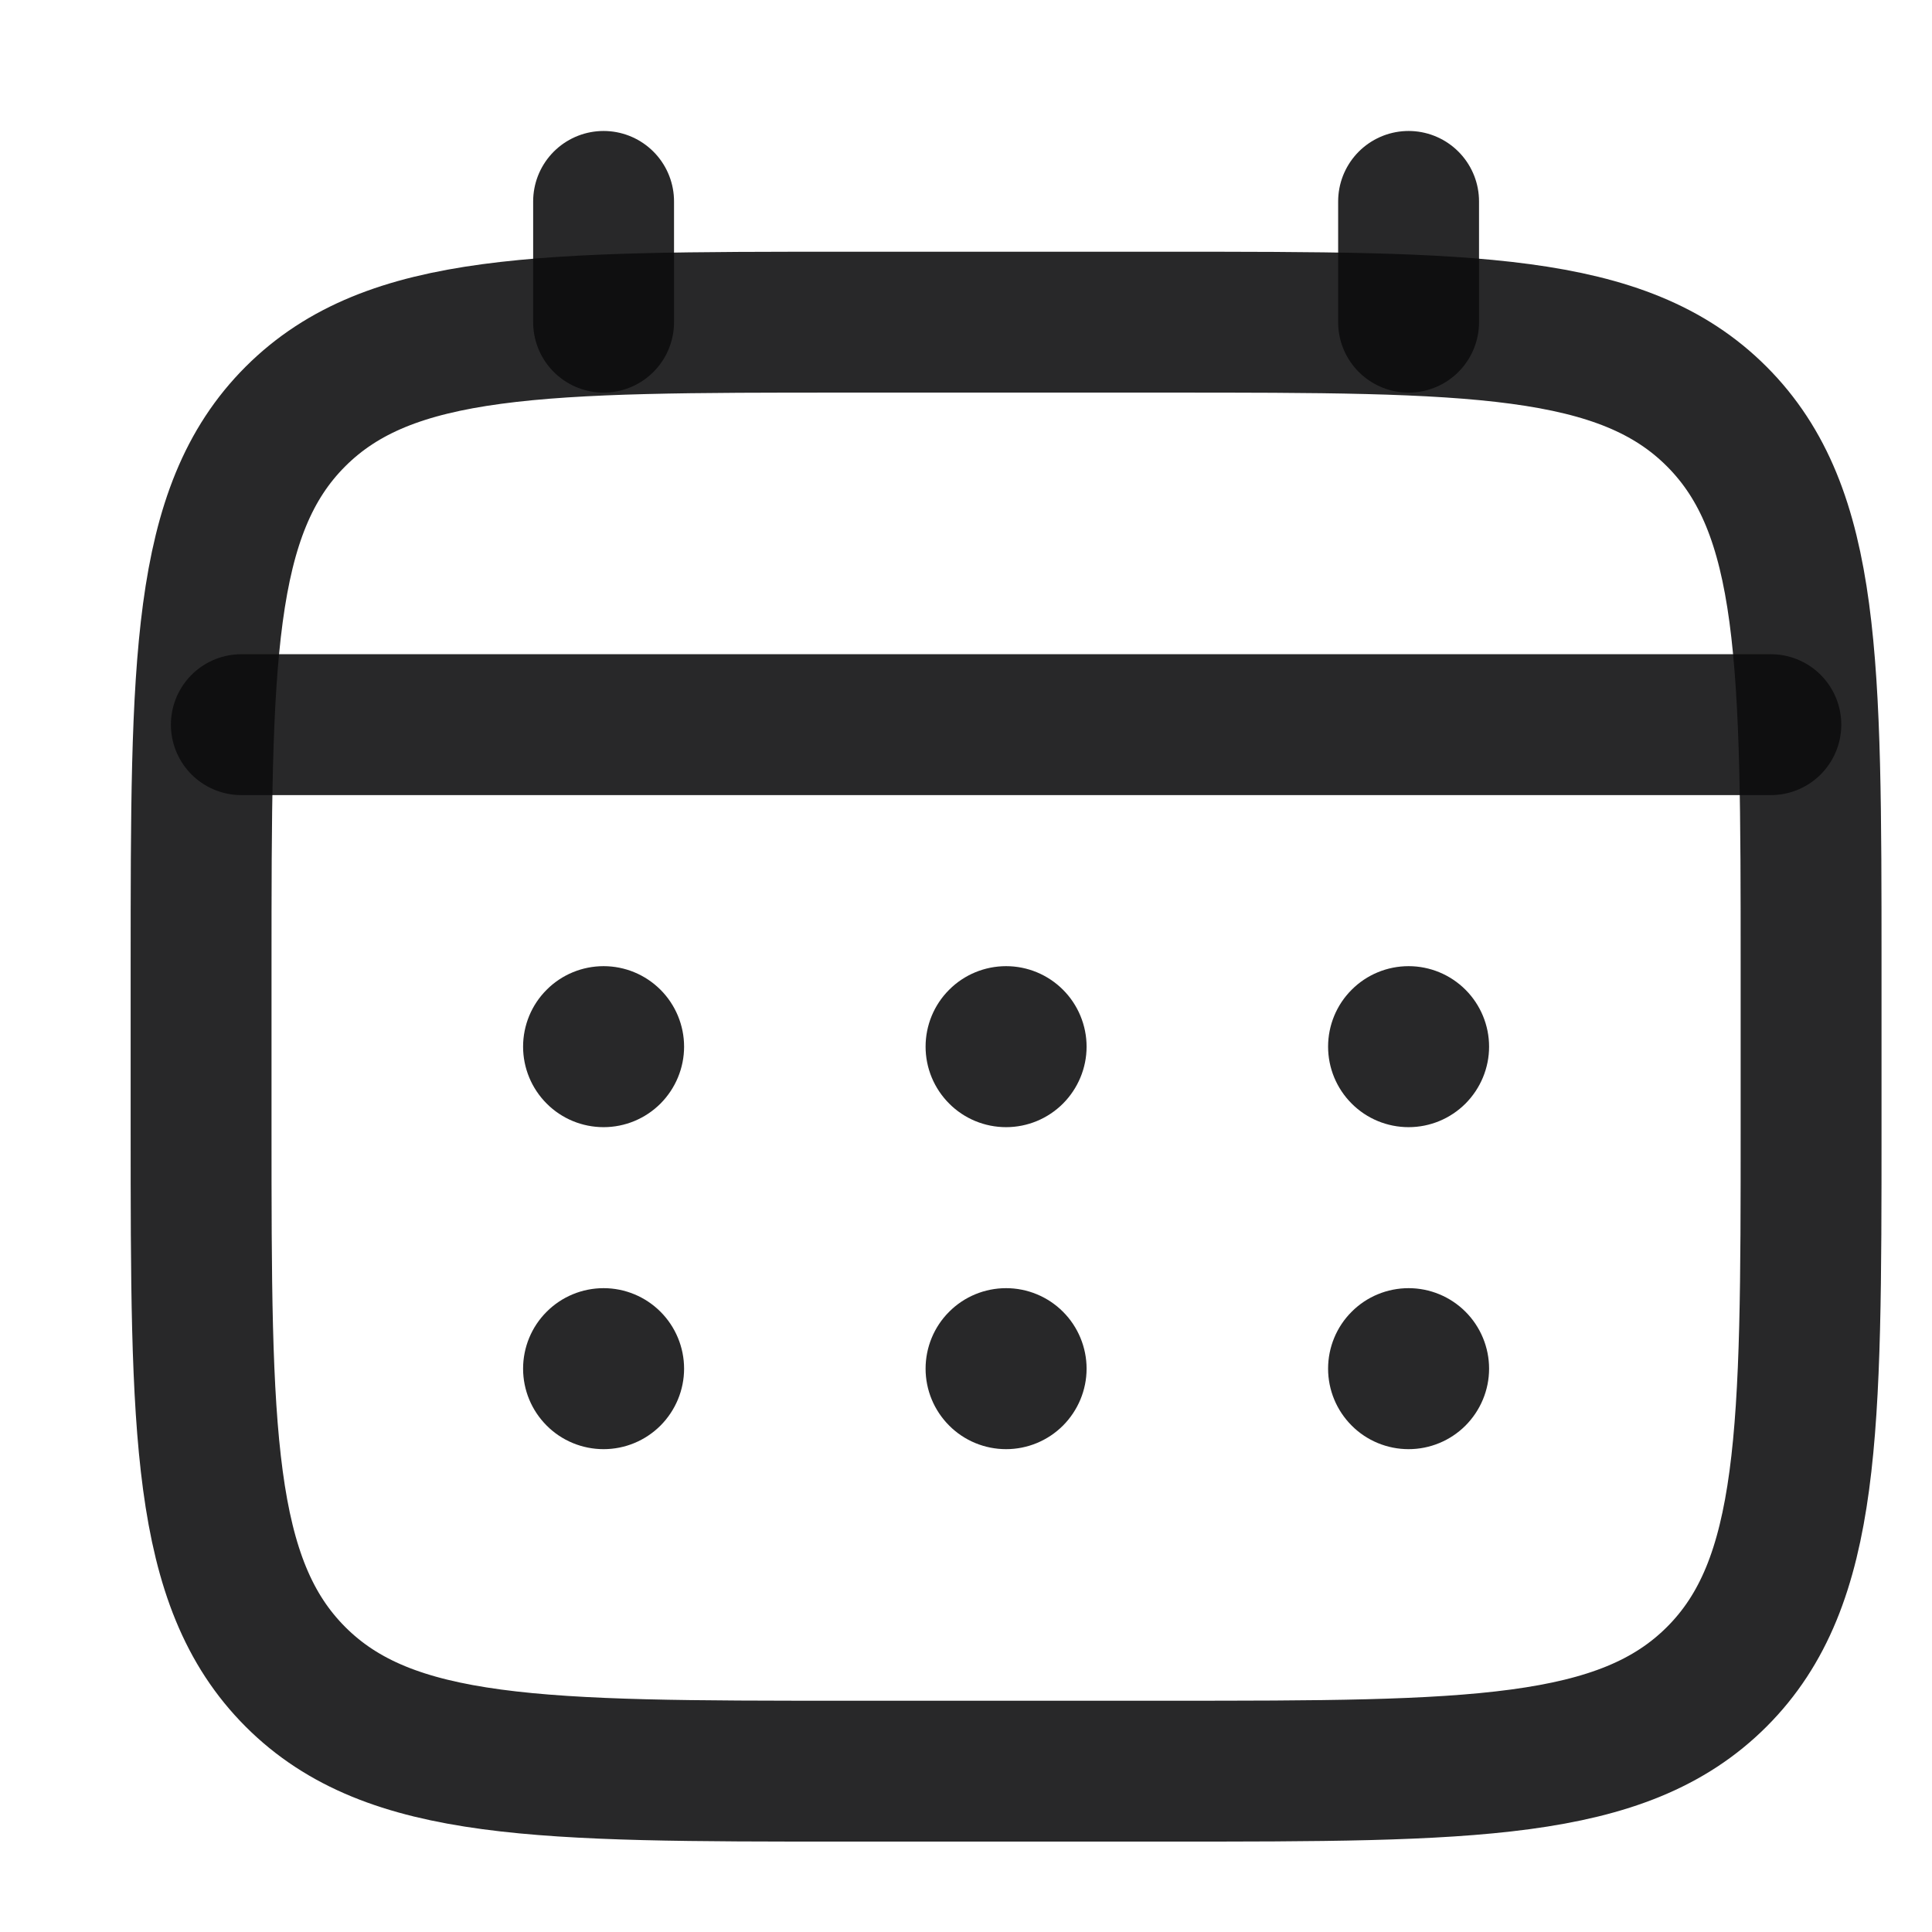
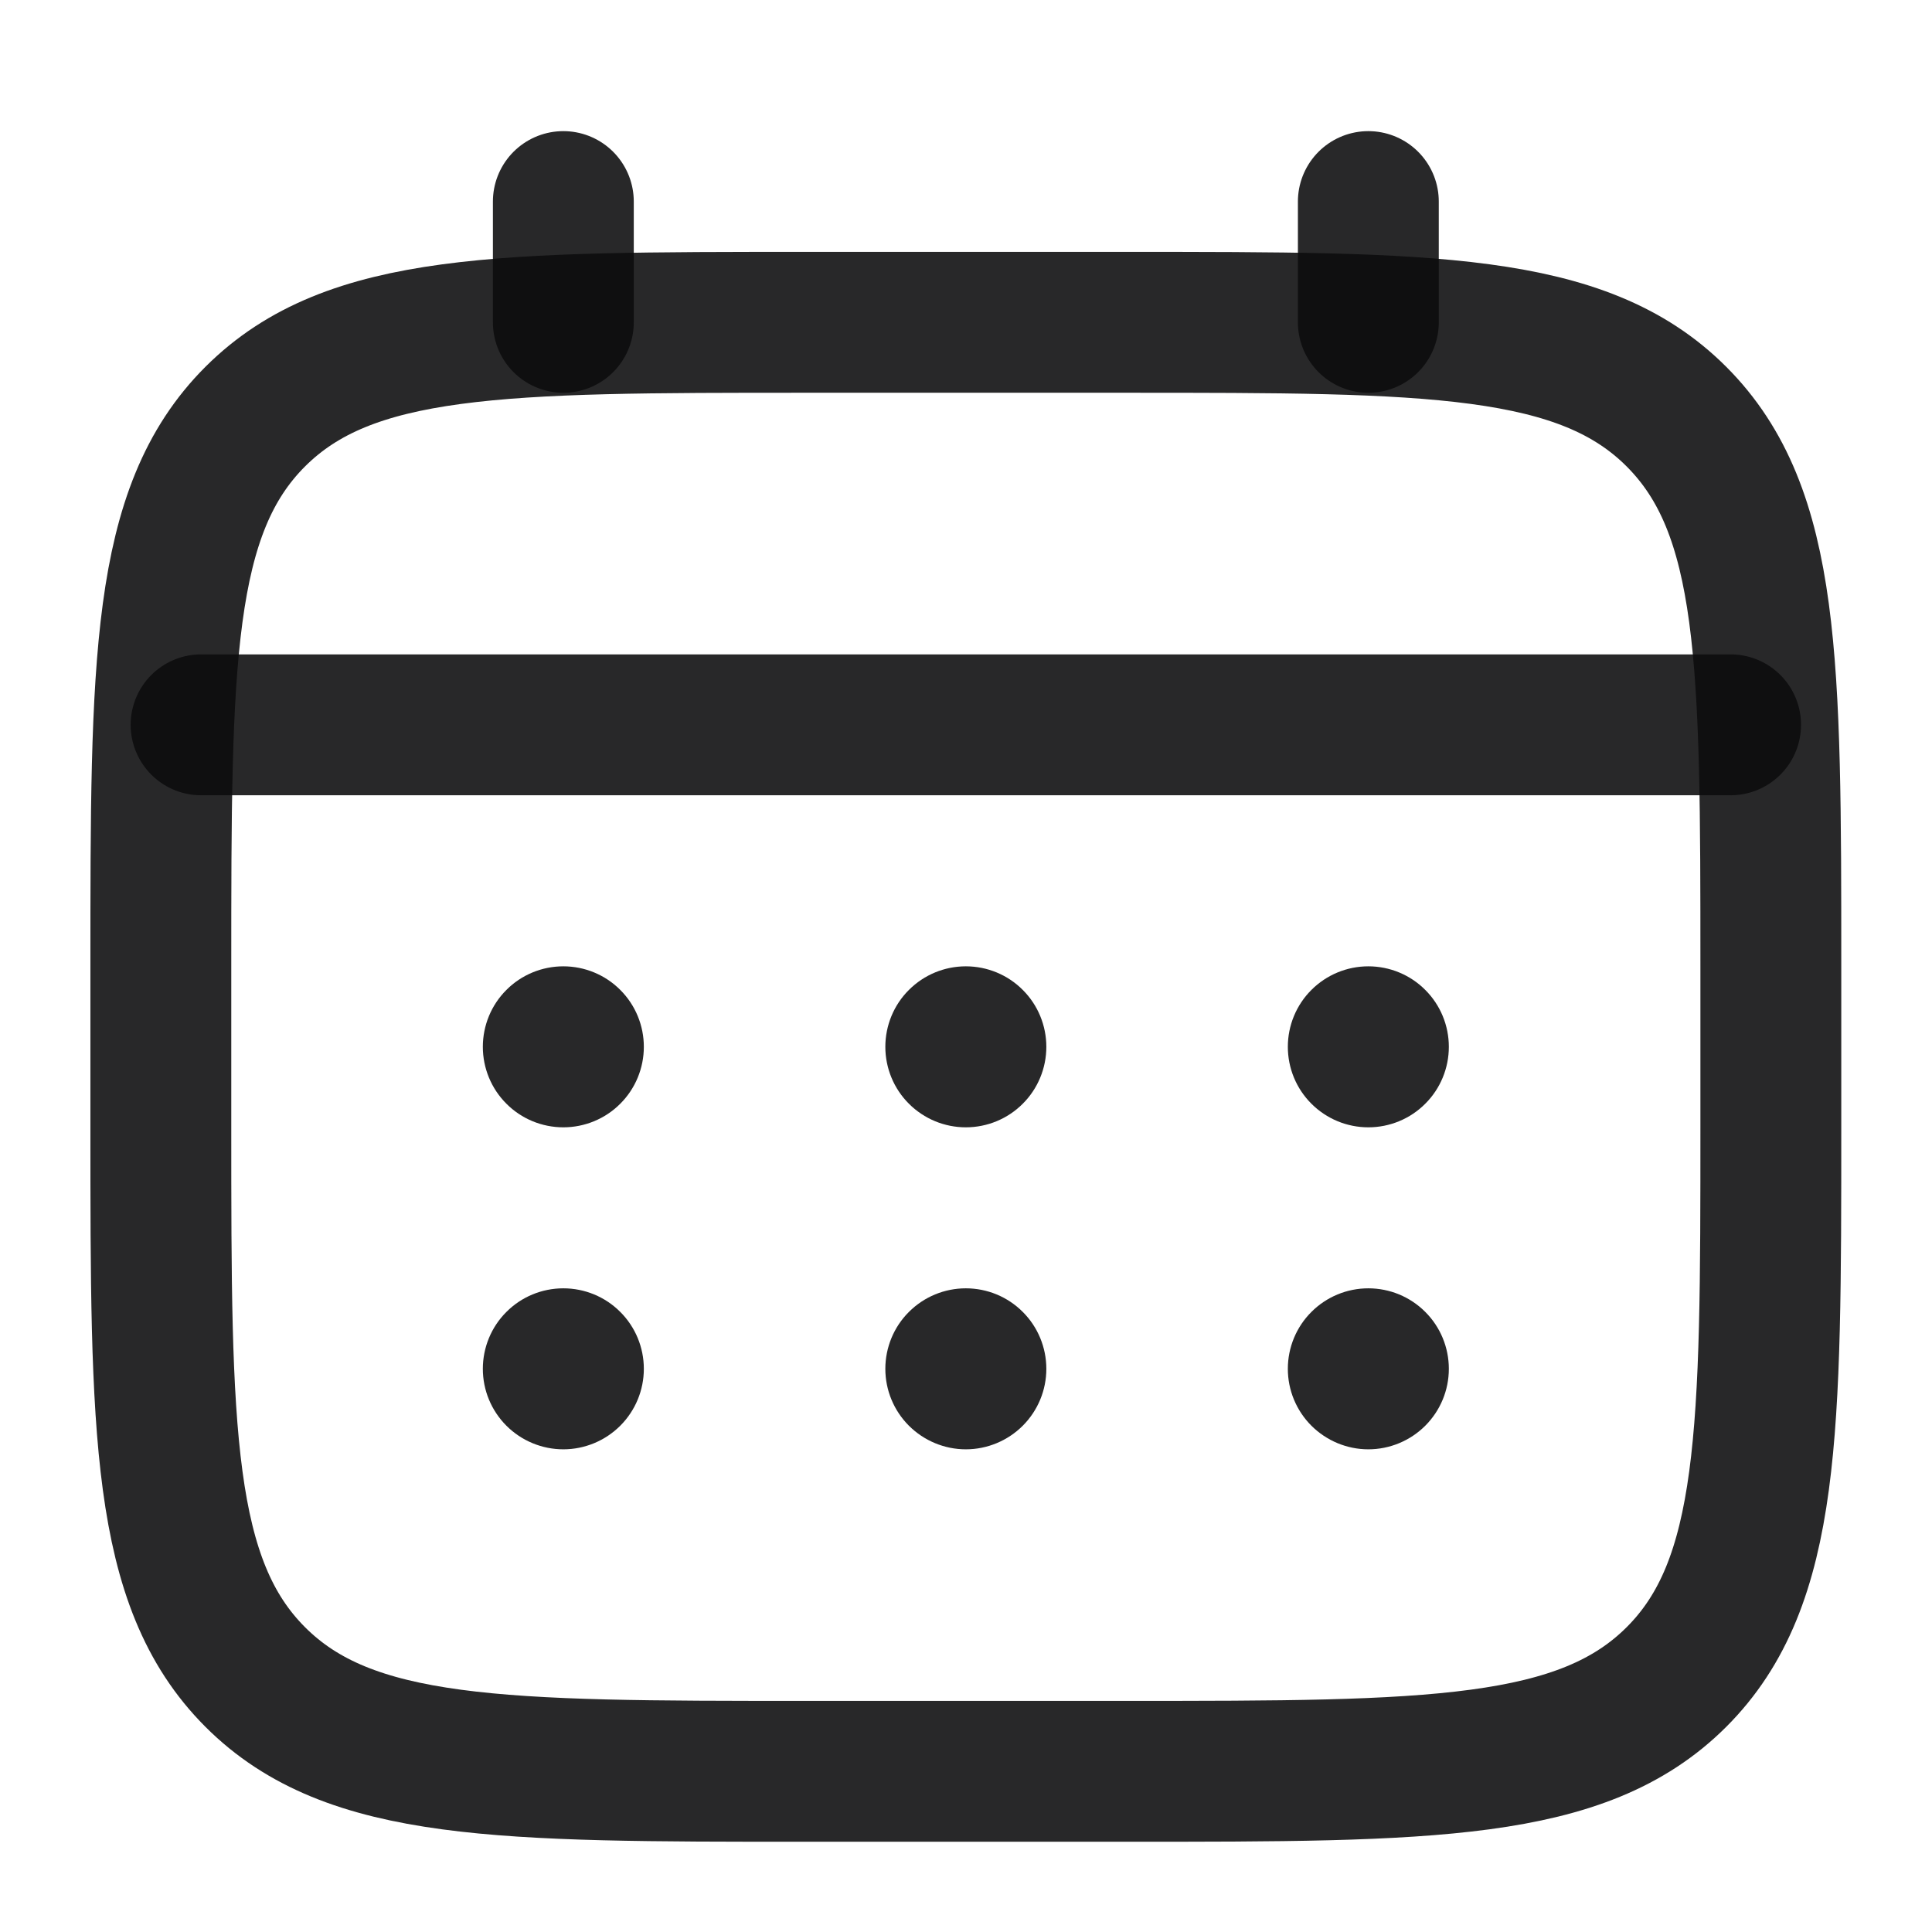
<svg xmlns="http://www.w3.org/2000/svg" width="24" height="24" viewBox="0 0 24 24" fill="none">
  <g id="solar:calendar-linear">
    <g id="Group">
-       <path id="Vector" d="M2.498 12.002C2.498 8.231 2.498 6.345 3.67 5.174C4.842 4.003 6.727 4.002 10.498 4.002H14.498C18.269 4.002 20.155 4.002 21.326 5.174C22.497 6.346 22.498 8.231 22.498 12.002V14.002C22.498 17.773 22.498 19.659 21.326 20.83C20.154 22.001 18.269 22.002 14.498 22.002H10.498C6.727 22.002 4.841 22.002 3.67 20.83C2.499 19.658 2.498 17.773 2.498 14.002V12.002Z" stroke="#0C0C0D" stroke-opacity="0.88" stroke-width="1.75" />
-       <path id="Vector_2" d="M7.498 4.002V2.502M17.498 4.002V2.502M2.998 9.002H21.998" stroke="#0C0C0D" stroke-opacity="0.88" stroke-width="1.75" stroke-linecap="round" />
-       <path id="Vector_3" d="M18.498 17.002C18.498 17.267 18.392 17.521 18.205 17.709C18.017 17.897 17.763 18.002 17.498 18.002C17.233 18.002 16.978 17.897 16.791 17.709C16.603 17.521 16.498 17.267 16.498 17.002C16.498 16.737 16.603 16.482 16.791 16.295C16.978 16.107 17.233 16.002 17.498 16.002C17.763 16.002 18.017 16.107 18.205 16.295C18.392 16.482 18.498 16.737 18.498 17.002ZM18.498 13.002C18.498 13.267 18.392 13.521 18.205 13.709C18.017 13.897 17.763 14.002 17.498 14.002C17.233 14.002 16.978 13.897 16.791 13.709C16.603 13.521 16.498 13.267 16.498 13.002C16.498 12.737 16.603 12.482 16.791 12.295C16.978 12.107 17.233 12.002 17.498 12.002C17.763 12.002 18.017 12.107 18.205 12.295C18.392 12.482 18.498 12.737 18.498 13.002ZM13.498 17.002C13.498 17.267 13.392 17.521 13.205 17.709C13.017 17.897 12.763 18.002 12.498 18.002C12.233 18.002 11.978 17.897 11.791 17.709C11.603 17.521 11.498 17.267 11.498 17.002C11.498 16.737 11.603 16.482 11.791 16.295C11.978 16.107 12.233 16.002 12.498 16.002C12.763 16.002 13.017 16.107 13.205 16.295C13.392 16.482 13.498 16.737 13.498 17.002ZM13.498 13.002C13.498 13.267 13.392 13.521 13.205 13.709C13.017 13.897 12.763 14.002 12.498 14.002C12.233 14.002 11.978 13.897 11.791 13.709C11.603 13.521 11.498 13.267 11.498 13.002C11.498 12.737 11.603 12.482 11.791 12.295C11.978 12.107 12.233 12.002 12.498 12.002C12.763 12.002 13.017 12.107 13.205 12.295C13.392 12.482 13.498 12.737 13.498 13.002ZM8.498 17.002C8.498 17.267 8.392 17.521 8.205 17.709C8.017 17.897 7.763 18.002 7.498 18.002C7.233 18.002 6.978 17.897 6.791 17.709C6.603 17.521 6.498 17.267 6.498 17.002C6.498 16.737 6.603 16.482 6.791 16.295C6.978 16.107 7.233 16.002 7.498 16.002C7.763 16.002 8.017 16.107 8.205 16.295C8.392 16.482 8.498 16.737 8.498 17.002ZM8.498 13.002C8.498 13.267 8.392 13.521 8.205 13.709C8.017 13.897 7.763 14.002 7.498 14.002C7.233 14.002 6.978 13.897 6.791 13.709C6.603 13.521 6.498 13.267 6.498 13.002C6.498 12.737 6.603 12.482 6.791 12.295C6.978 12.107 7.233 12.002 7.498 12.002C7.763 12.002 8.017 12.107 8.205 12.295C8.392 12.482 8.498 12.737 8.498 13.002Z" fill="#0C0C0D" fill-opacity="0.88" />
+       <path id="Vector" d="M1.998 12.004C1.998 8.233 1.998 6.347 3.17 5.176C4.342 4.005 6.227 4.004 9.998 4.004H13.998C17.769 4.004 19.655 4.004 20.826 5.176C21.997 6.348 21.998 8.233 21.998 12.004V14.004C21.998 17.775 21.998 19.661 20.826 20.832C19.654 22.003 17.769 22.004 13.998 22.004H9.998C6.227 22.004 4.341 22.004 3.17 20.832C1.999 19.66 1.998 17.775 1.998 14.004V12.004Z" stroke="#0C0C0D" stroke-opacity="0.88" stroke-width="1.75" />
+       <path id="Vector_2" d="M6.998 4.004V2.504M16.998 4.004V2.504M2.498 9.004H21.498" stroke="#0C0C0D" stroke-opacity="0.88" stroke-width="1.75" stroke-linecap="round" />
+       <path id="Vector_3" d="M17.998 17.004C17.998 17.269 17.893 17.523 17.705 17.711C17.518 17.898 17.263 18.004 16.998 18.004C16.733 18.004 16.479 17.898 16.291 17.711C16.103 17.523 15.998 17.269 15.998 17.004C15.998 16.739 16.103 16.484 16.291 16.297C16.479 16.109 16.733 16.004 16.998 16.004C17.263 16.004 17.518 16.109 17.705 16.297C17.893 16.484 17.998 16.739 17.998 17.004ZM17.998 13.004C17.998 13.269 17.893 13.524 17.705 13.711C17.518 13.899 17.263 14.004 16.998 14.004C16.733 14.004 16.479 13.899 16.291 13.711C16.103 13.524 15.998 13.269 15.998 13.004C15.998 12.739 16.103 12.484 16.291 12.297C16.479 12.109 16.733 12.004 16.998 12.004C17.263 12.004 17.518 12.109 17.705 12.297C17.893 12.484 17.998 12.739 17.998 13.004ZM12.998 17.004C12.998 17.269 12.893 17.523 12.705 17.711C12.518 17.898 12.263 18.004 11.998 18.004C11.733 18.004 11.479 17.898 11.291 17.711C11.103 17.523 10.998 17.269 10.998 17.004C10.998 16.739 11.103 16.484 11.291 16.297C11.479 16.109 11.733 16.004 11.998 16.004C12.263 16.004 12.518 16.109 12.705 16.297C12.893 16.484 12.998 16.739 12.998 17.004ZM12.998 13.004C12.998 13.269 12.893 13.524 12.705 13.711C12.518 13.899 12.263 14.004 11.998 14.004C11.733 14.004 11.479 13.899 11.291 13.711C11.103 13.524 10.998 13.269 10.998 13.004C10.998 12.739 11.103 12.484 11.291 12.297C11.479 12.109 11.733 12.004 11.998 12.004C12.263 12.004 12.518 12.109 12.705 12.297C12.893 12.484 12.998 12.739 12.998 13.004ZM7.998 17.004C7.998 17.269 7.893 17.523 7.705 17.711C7.518 17.898 7.263 18.004 6.998 18.004C6.733 18.004 6.478 17.898 6.291 17.711C6.103 17.523 5.998 17.269 5.998 17.004C5.998 16.739 6.103 16.484 6.291 16.297C6.478 16.109 6.733 16.004 6.998 16.004C7.263 16.004 7.518 16.109 7.705 16.297C7.893 16.484 7.998 16.739 7.998 17.004ZM7.998 13.004C7.998 13.269 7.893 13.524 7.705 13.711C7.518 13.899 7.263 14.004 6.998 14.004C6.733 14.004 6.478 13.899 6.291 13.711C6.103 13.524 5.998 13.269 5.998 13.004C5.998 12.739 6.103 12.484 6.291 12.297C6.478 12.109 6.733 12.004 6.998 12.004C7.263 12.004 7.518 12.109 7.705 12.297C7.893 12.484 7.998 12.739 7.998 13.004Z" fill="#0C0C0D" fill-opacity="0.88" />
    </g>
  </g>
</svg>
